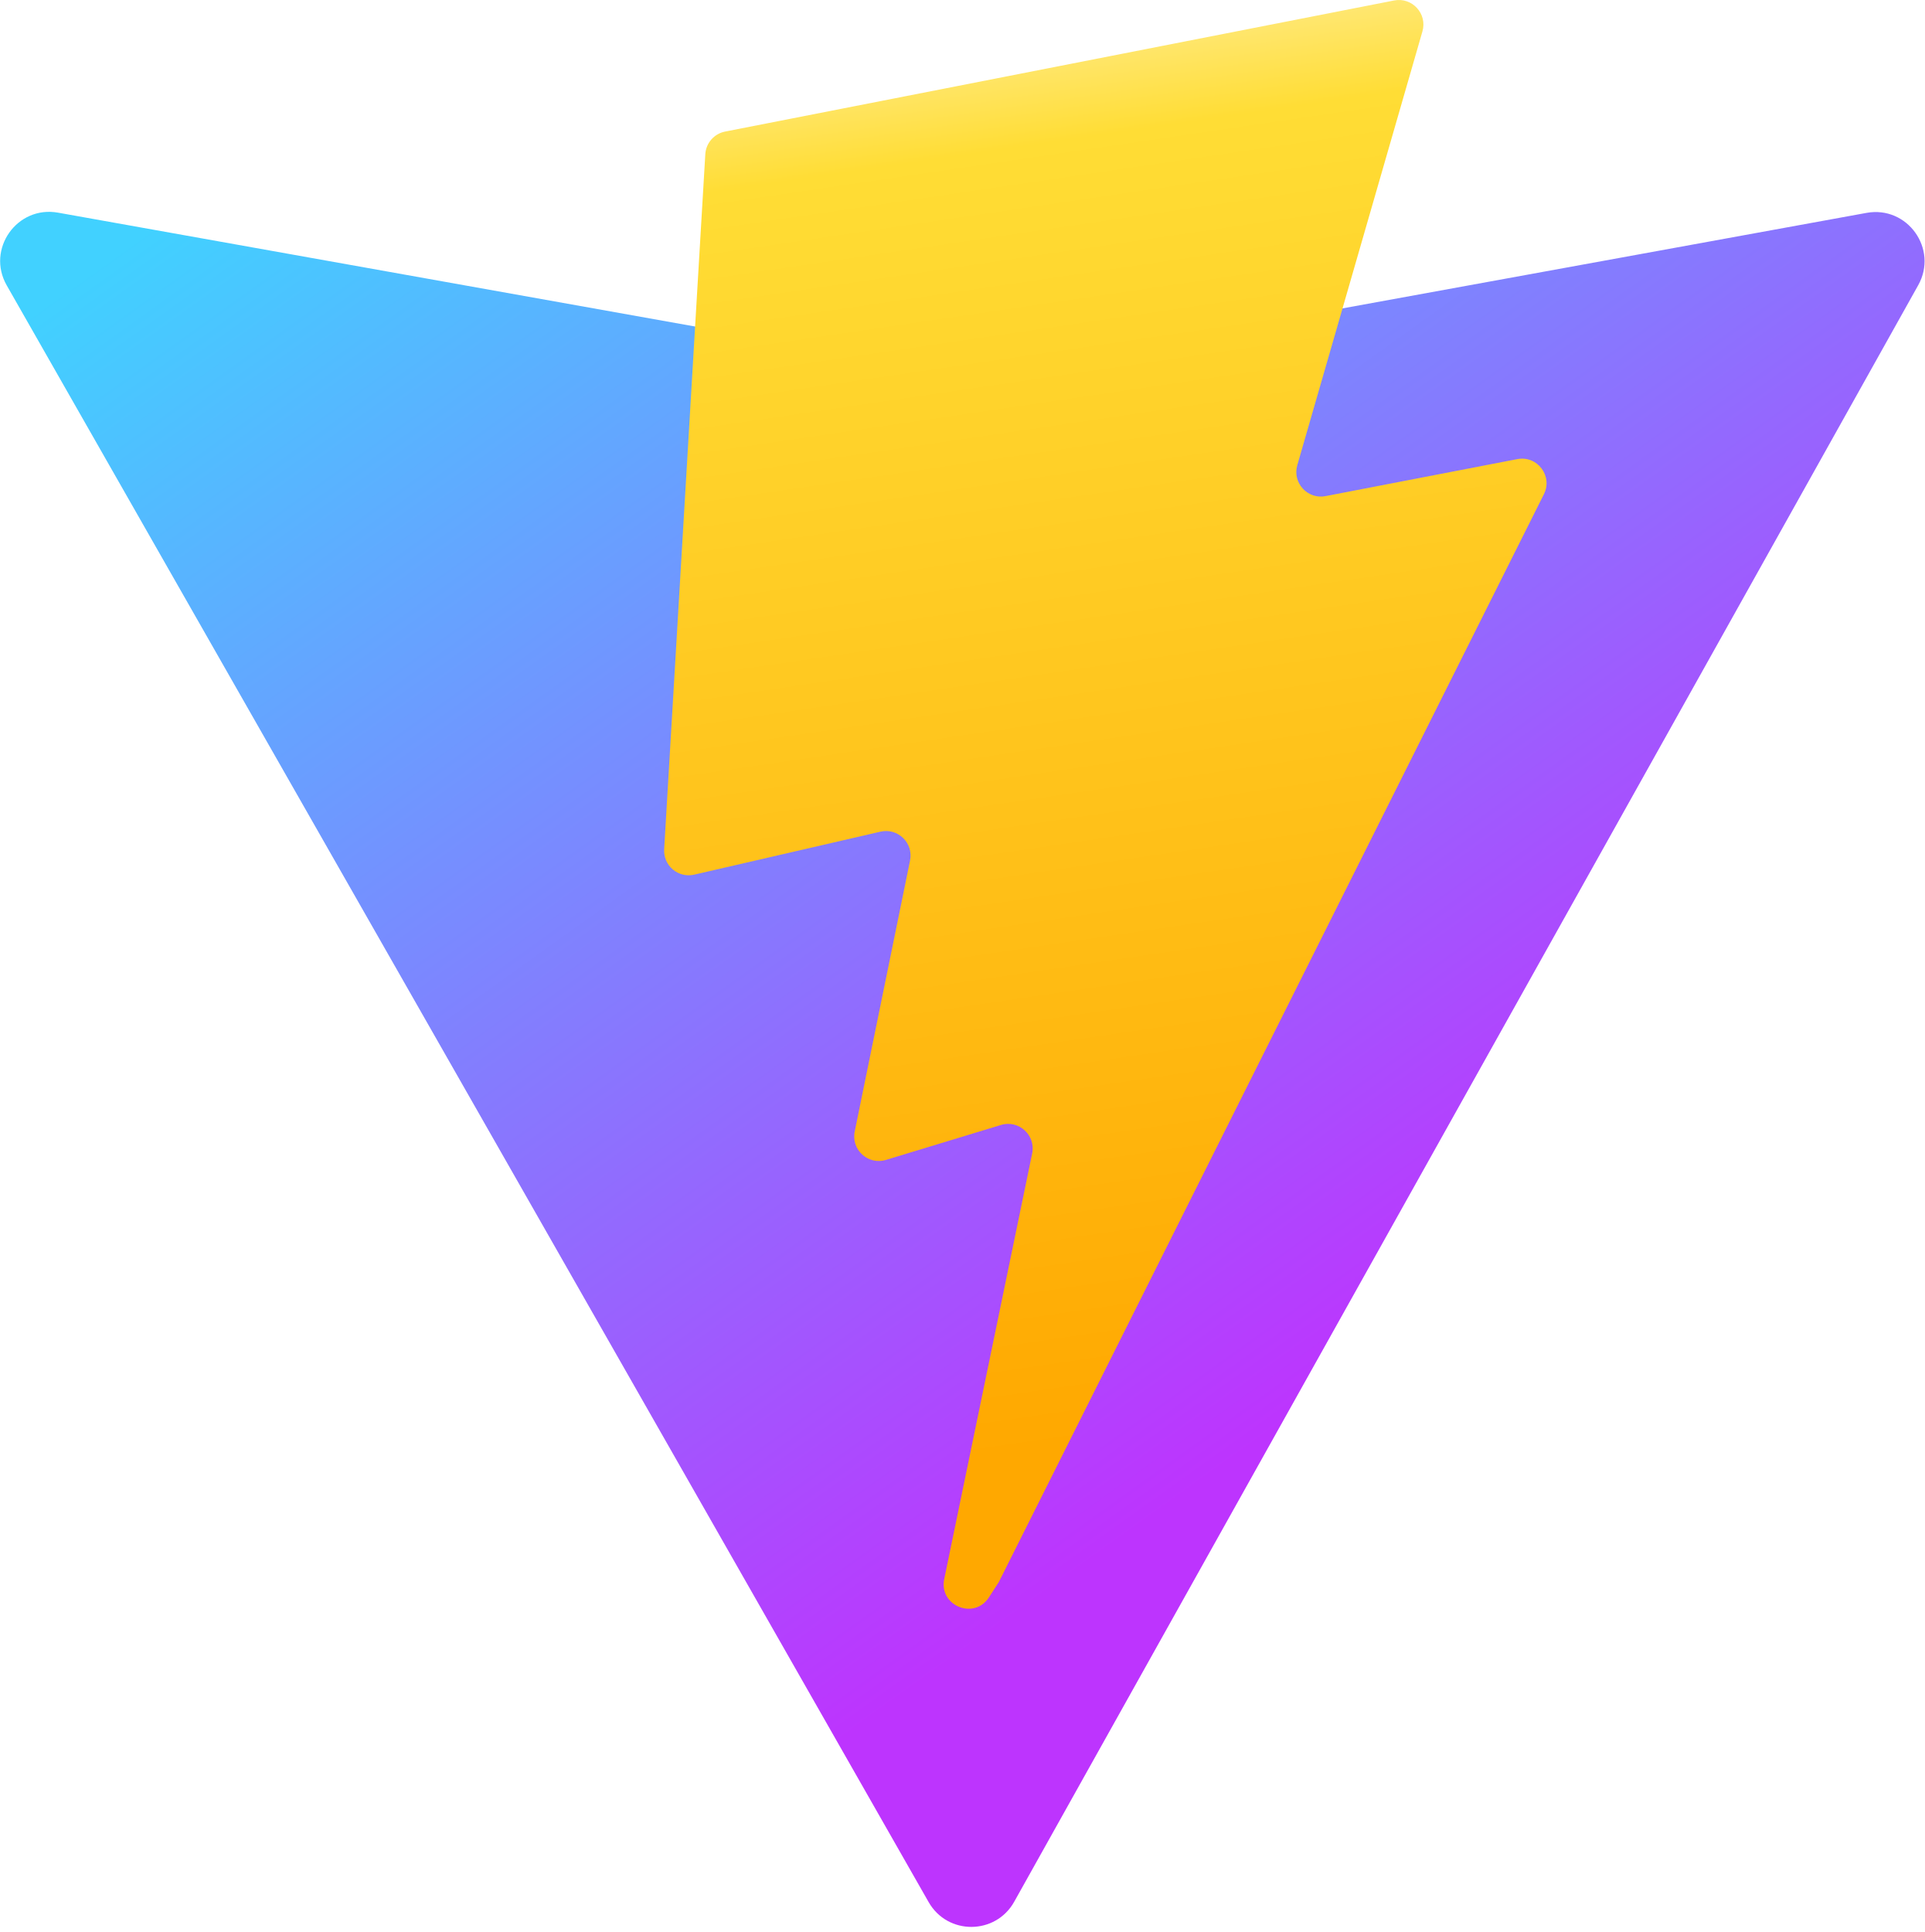
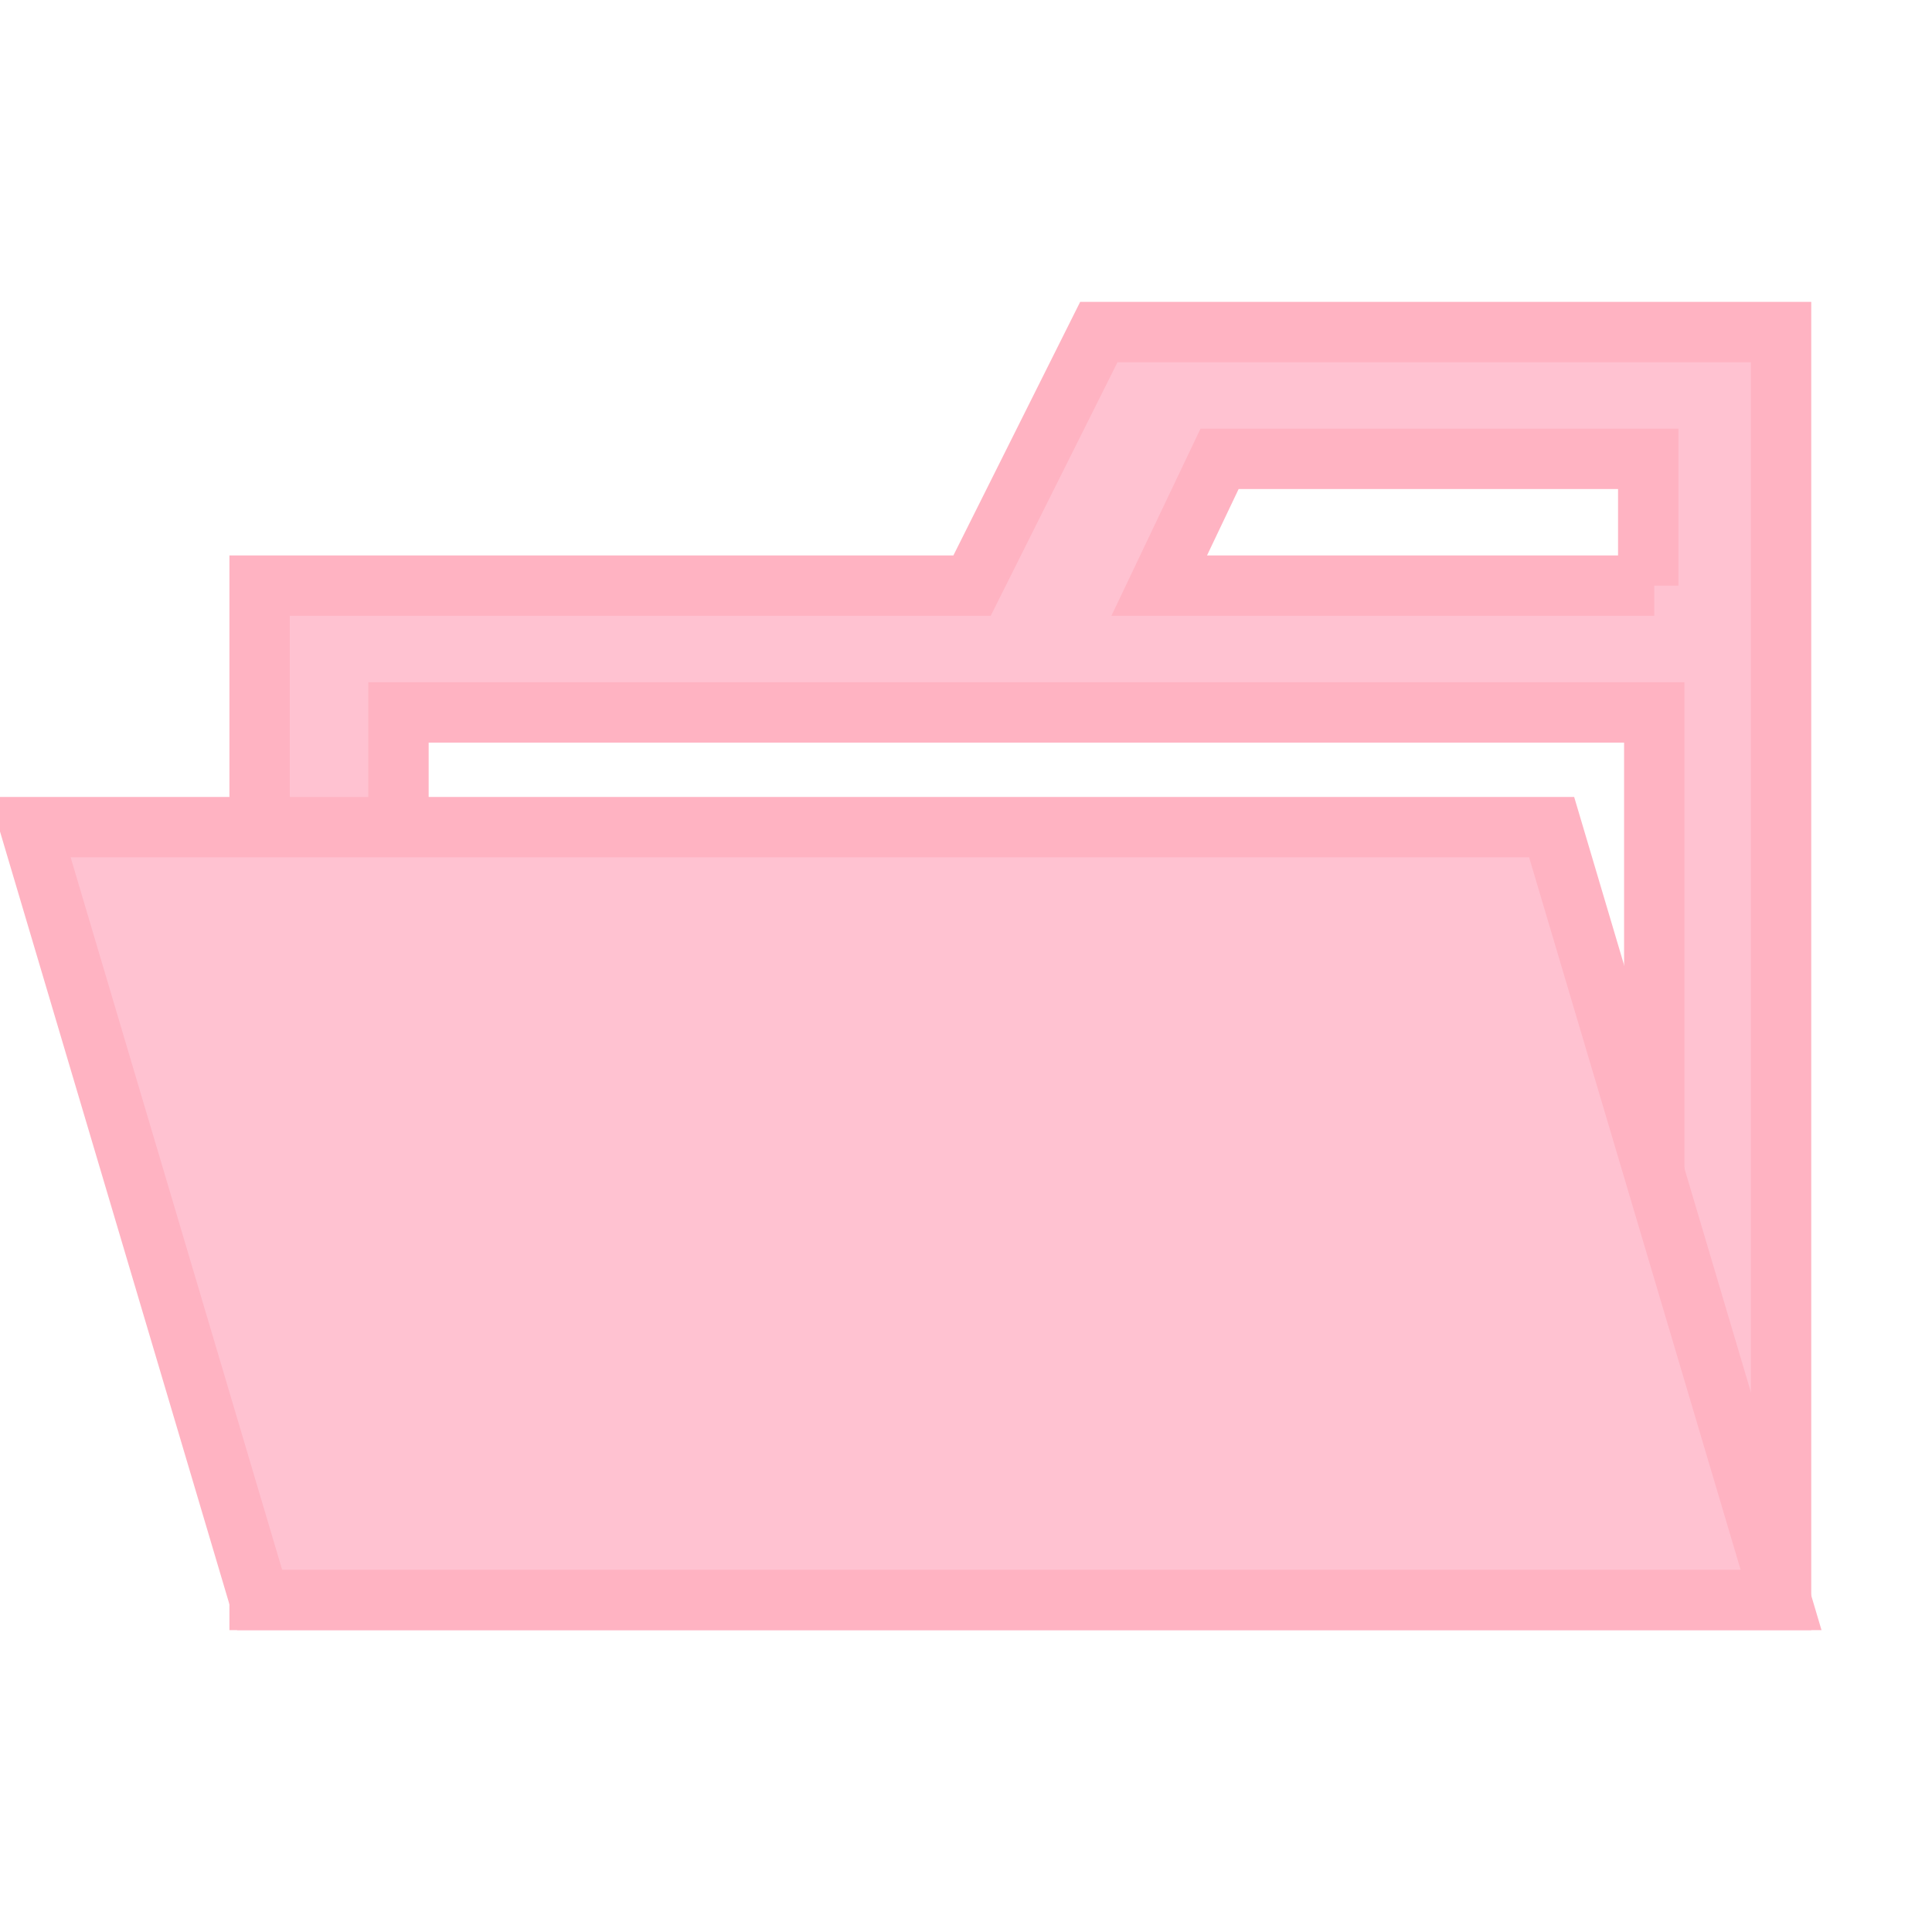
- <svg xmlns="http://www.w3.org/2000/svg" aria-hidden="true" role="img" class="iconify iconify--logos" width="31.88" height="32" preserveAspectRatio="xMidYMid meet" viewBox="0 0 256 257">
-   <defs>
-     <linearGradient id="IconifyId1813088fe1fbc01fb466" x1="-.828%" x2="57.636%" y1="7.652%" y2="78.411%">
-       <stop offset="0%" stop-color="#41D1FF" />
-       <stop offset="100%" stop-color="#BD34FE" />
-     </linearGradient>
-     <linearGradient id="IconifyId1813088fe1fbc01fb467" x1="43.376%" x2="50.316%" y1="2.242%" y2="89.03%">
-       <stop offset="0%" stop-color="#FFEA83" />
-       <stop offset="8.333%" stop-color="#FFDD35" />
-       <stop offset="100%" stop-color="#FFA800" />
-     </linearGradient>
-   </defs>
-   <path fill="url(#IconifyId1813088fe1fbc01fb466)" d="M255.153 37.938L134.897 252.976c-2.483 4.44-8.862 4.466-11.382.048L.875 37.958c-2.746-4.814 1.371-10.646 6.827-9.67l120.385 21.517a6.537 6.537 0 0 0 2.322-.004l117.867-21.483c5.438-.991 9.574 4.796 6.877 9.62Z" />
-   <path fill="url(#IconifyId1813088fe1fbc01fb467)" d="M185.432.063L96.44 17.501a3.268 3.268 0 0 0-2.634 3.014l-5.474 92.456a3.268 3.268 0 0 0 3.997 3.378l24.777-5.718c2.318-.535 4.413 1.507 3.936 3.838l-7.361 36.047c-.495 2.426 1.782 4.5 4.151 3.78l15.304-4.649c2.372-.72 4.652 1.36 4.15 3.788l-11.698 56.621c-.732 3.542 3.979 5.473 5.943 2.437l1.313-2.028l72.516-144.72c1.215-2.423-.88-5.186-3.54-4.672l-25.505 4.922c-2.396.462-4.435-1.77-3.759-4.114l16.646-57.705c.677-2.35-1.37-4.583-3.769-4.113Z" />
+ <svg xmlns="http://www.w3.org/2000/svg" viewBox="0 0 32 32" fill="#ffb3c2" stroke="#ffb3c2">
+   <g id="SVGRepo_bgCarrier" stroke-width="0" />
+   <g id="SVGRepo_tracerCarrier" stroke-linecap="round" stroke-linejoin="round" />
+   <g id="SVGRepo_iconCarrier">
+     <path d="M27.4,5.5H18.2L16.1,9.7H4.3V26.5H29.5V5.5Zm0,18.7H6.6V11.8H27.4Zm0-14.5H19.2l1-2.1h7.1V9.7Z" style="fill:#ffc2d1" />
+     <polygon points="25.7 13.7 0.5 13.7 4.3 26.5 29.5 26.5 25.7 13.7" style="fill:#ffc2d1" />
+   </g>
</svg>
